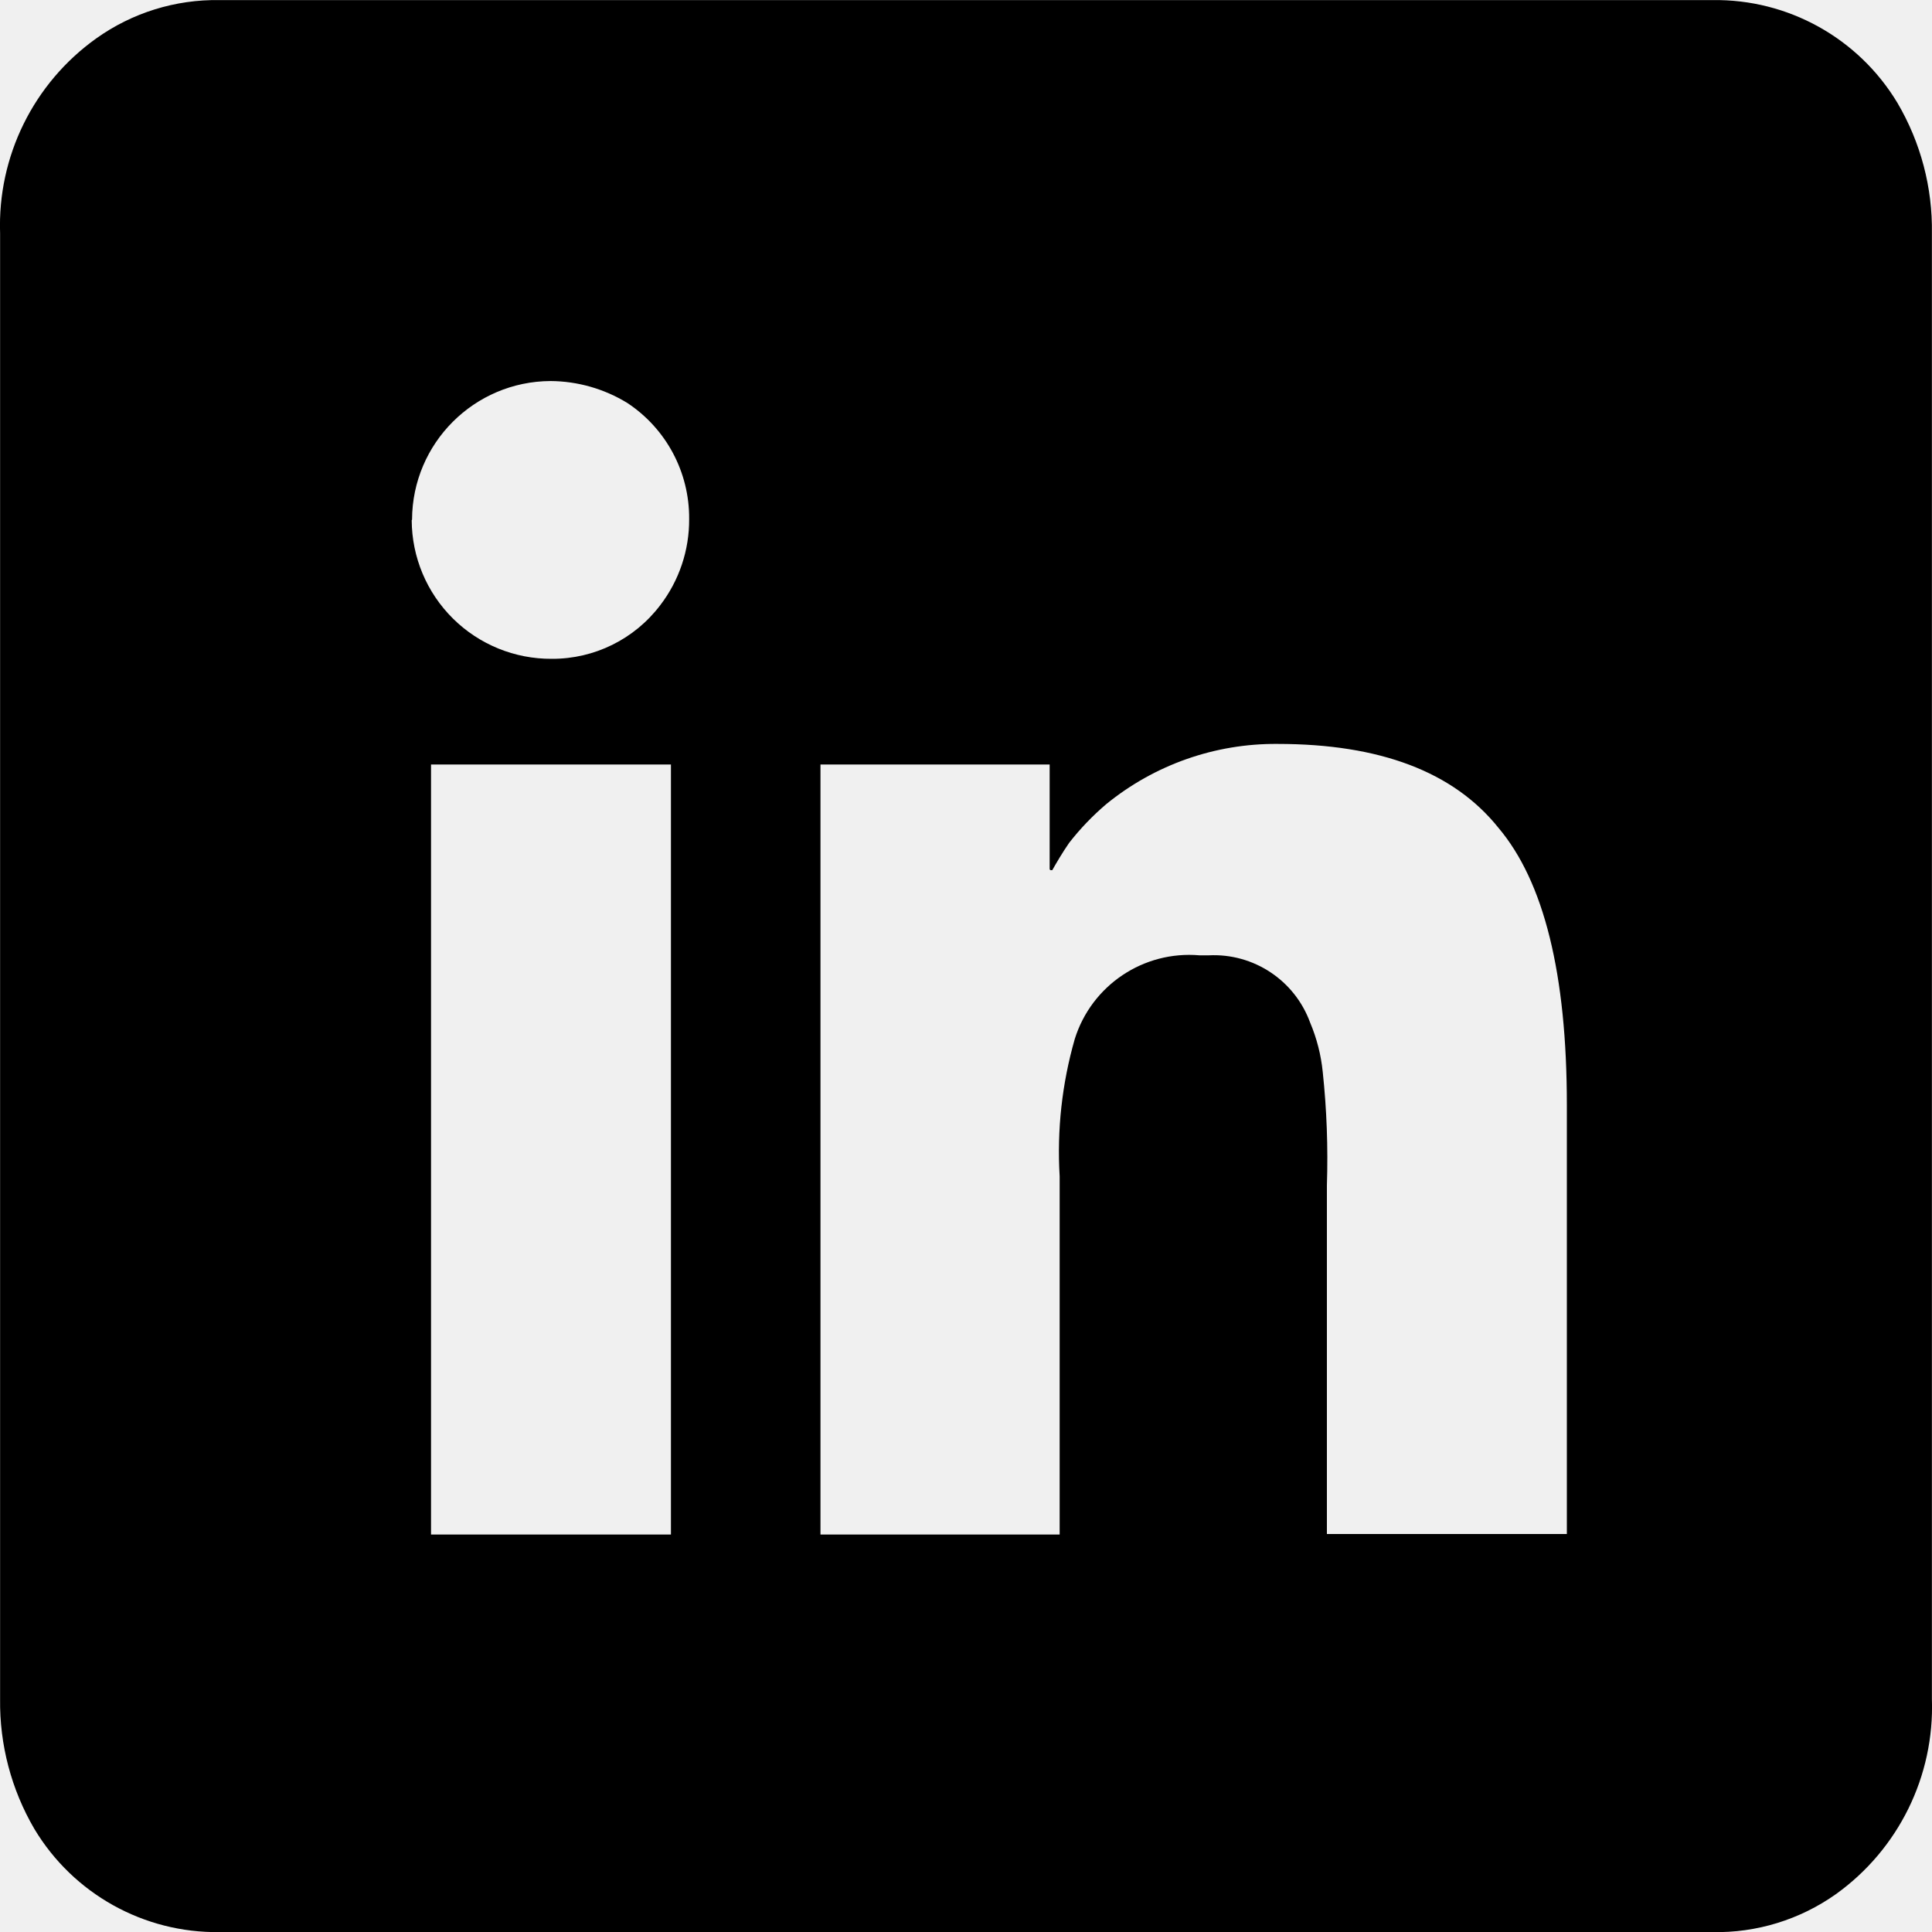
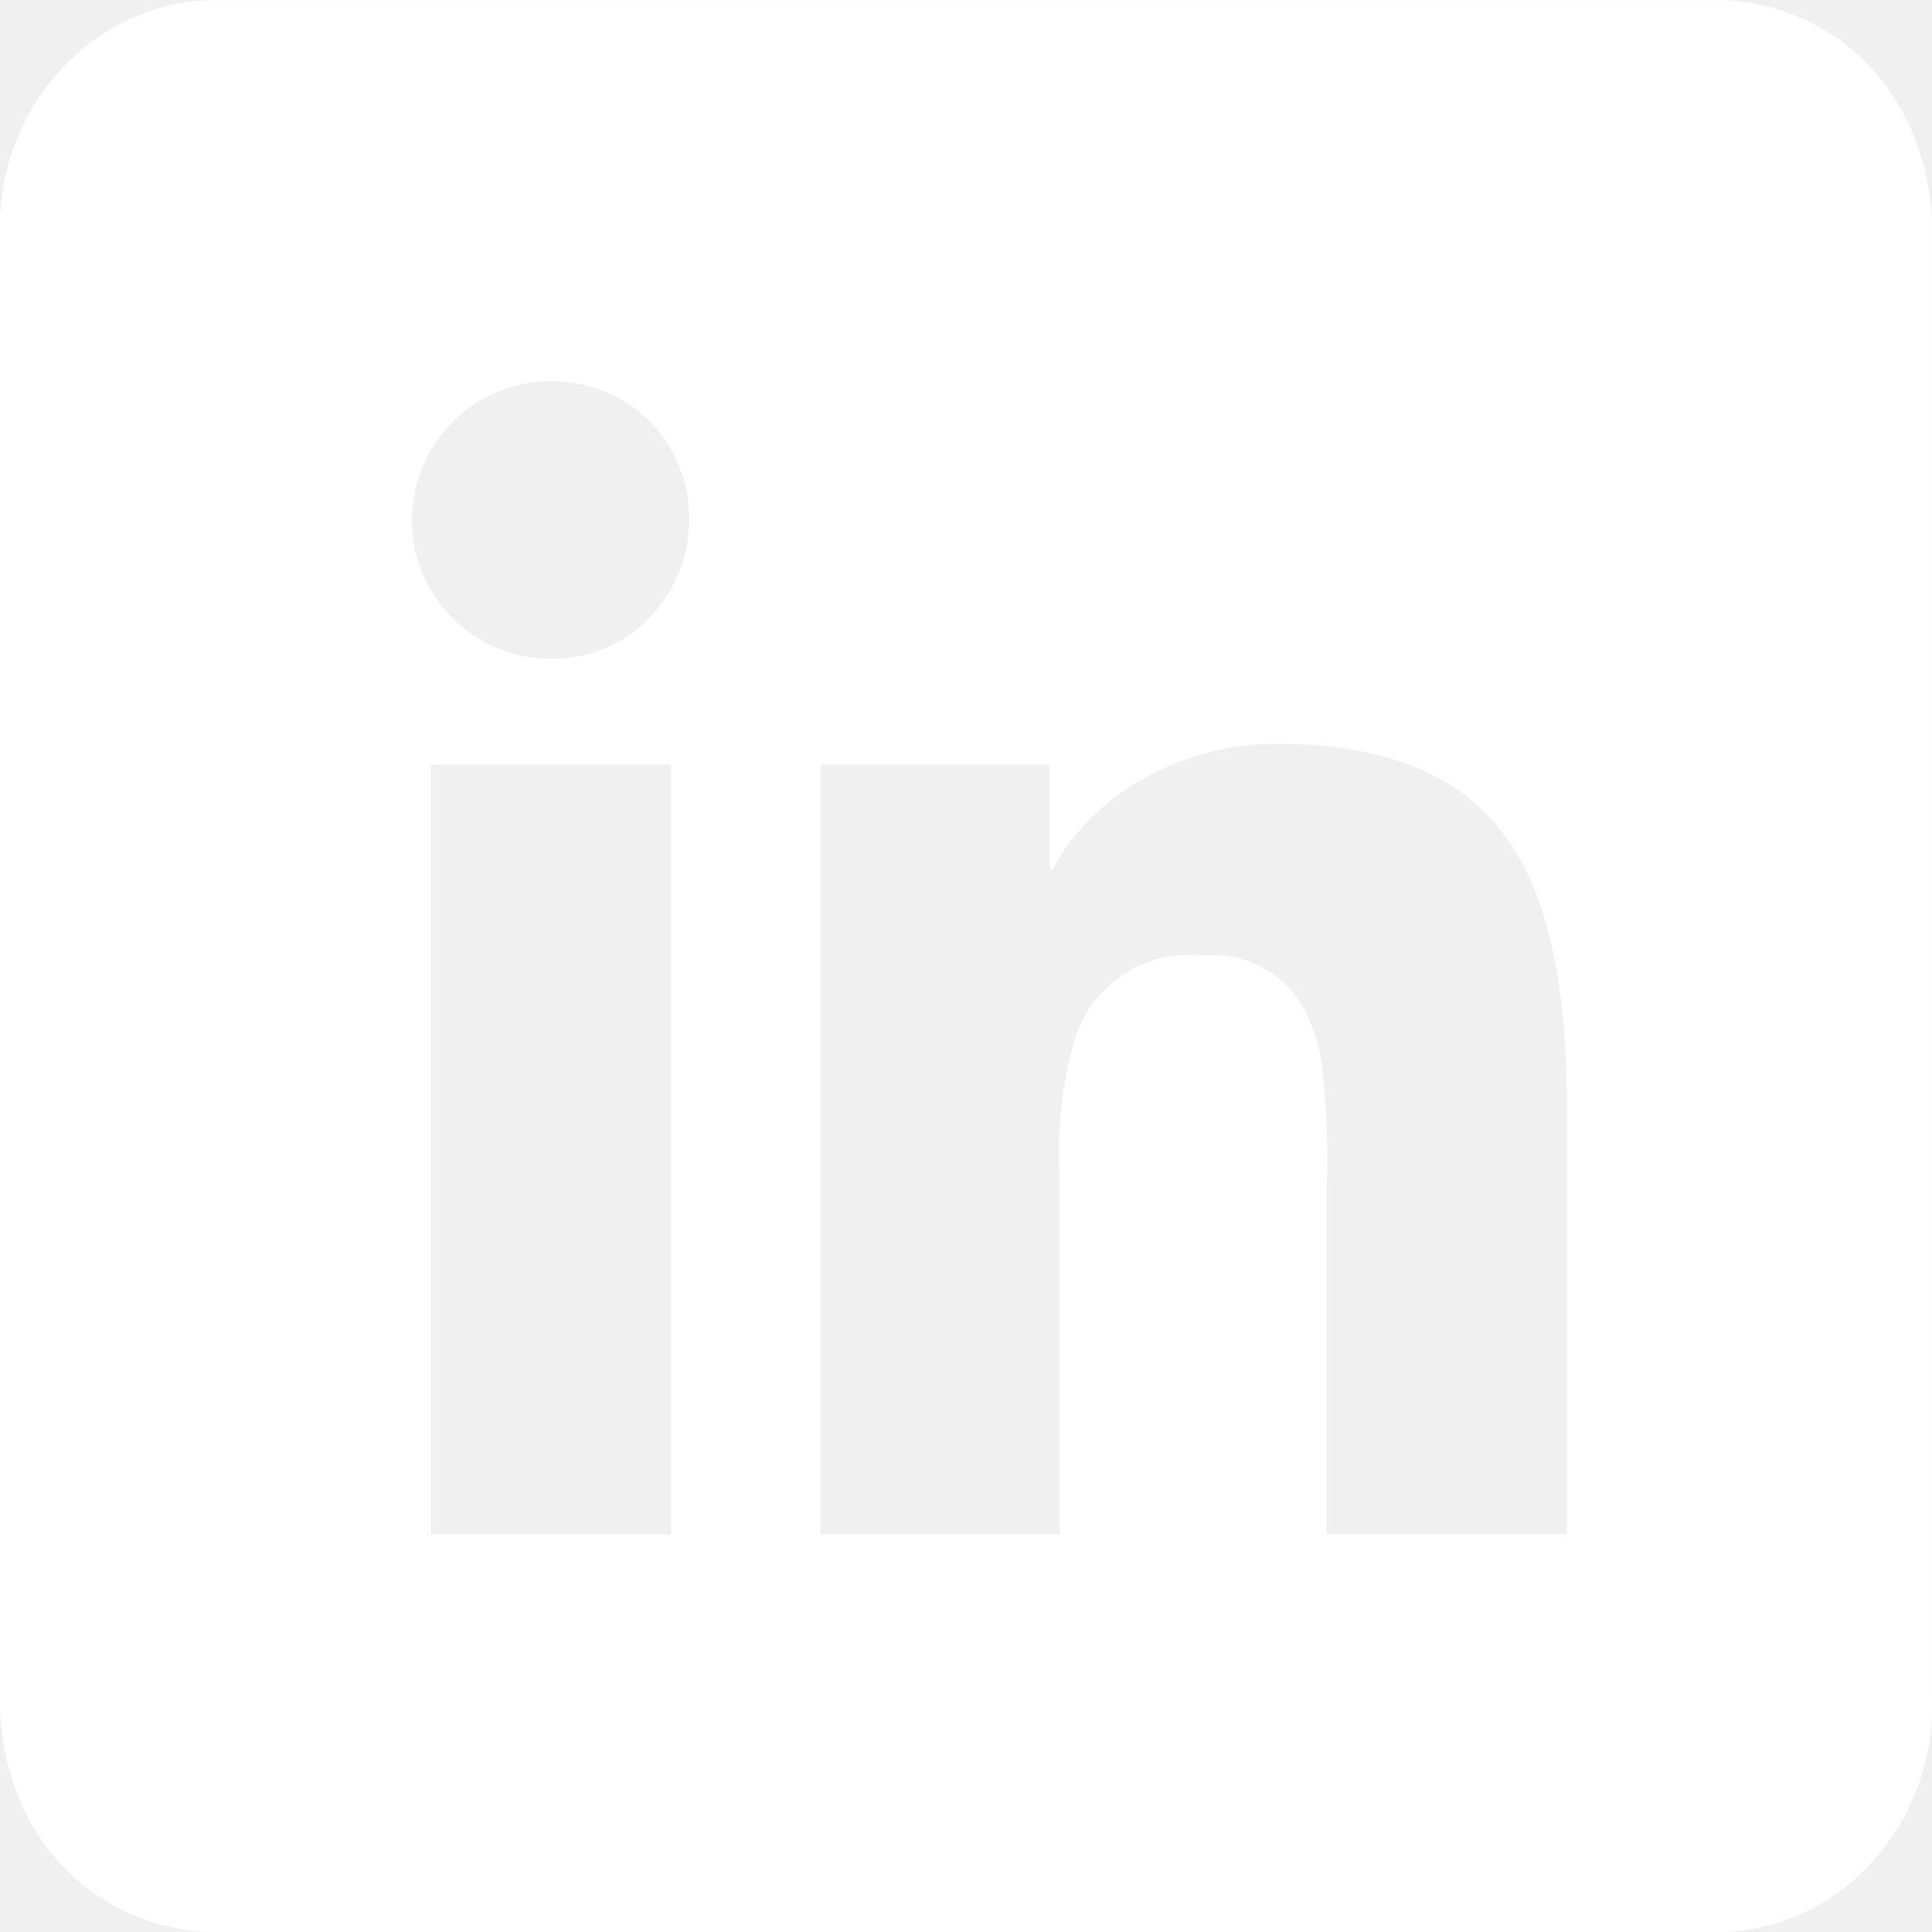
- <svg xmlns="http://www.w3.org/2000/svg" width="40" height="40" viewBox="0 0 40 40">
+ <svg xmlns="http://www.w3.org/2000/svg" width="40" height="40" viewBox="0 0 40 40" fill="#FFFFFF">
  <g transform="translate(0 0)">
    <path d="M4.535,0H35.441a4.391,4.391,0,0,1,3.834,2.131,5.169,5.169,0,0,1,.712,2.7V35.177A4.766,4.766,0,0,1,38,39.214,4.273,4.273,0,0,1,35.441,40H4.535A4.4,4.4,0,0,1,.7,37.863a5.189,5.189,0,0,1-.709-2.686V4.828A4.758,4.758,0,0,1,1.981.794,4.27,4.27,0,0,1,4.535,0ZM8.513,10.769a2.881,2.881,0,0,0,2.9,2.869,2.8,2.8,0,0,0,2.244-1.108,2.9,2.9,0,0,0,.6-1.789,2.851,2.851,0,0,0-1.28-2.4,3.077,3.077,0,0,0-1.59-.454,2.881,2.881,0,0,0-2.867,2.869Zm.4,5.057V31.769H13.88V15.826Zm12.866,2.188h-.029a.026.026,0,0,1-.029-.029V15.826H16.976V31.769h4.952V24.352a8.471,8.471,0,0,1,.313-2.843,2.483,2.483,0,0,1,2.583-1.732h.19a2.122,2.122,0,0,1,2.1,1.393,3.538,3.538,0,0,1,.261,1.022,16.961,16.961,0,0,1,.086,2.347v7.219h4.968V22.873q0-4.061-1.418-5.738Q29.62,15.4,26.44,15.4a5.54,5.54,0,0,0-3.55,1.249,5.475,5.475,0,0,0-.766.8C21.983,17.654,21.871,17.845,21.775,18.014Z" transform="translate(0.011 0.002)" />
  </g>
</svg>
